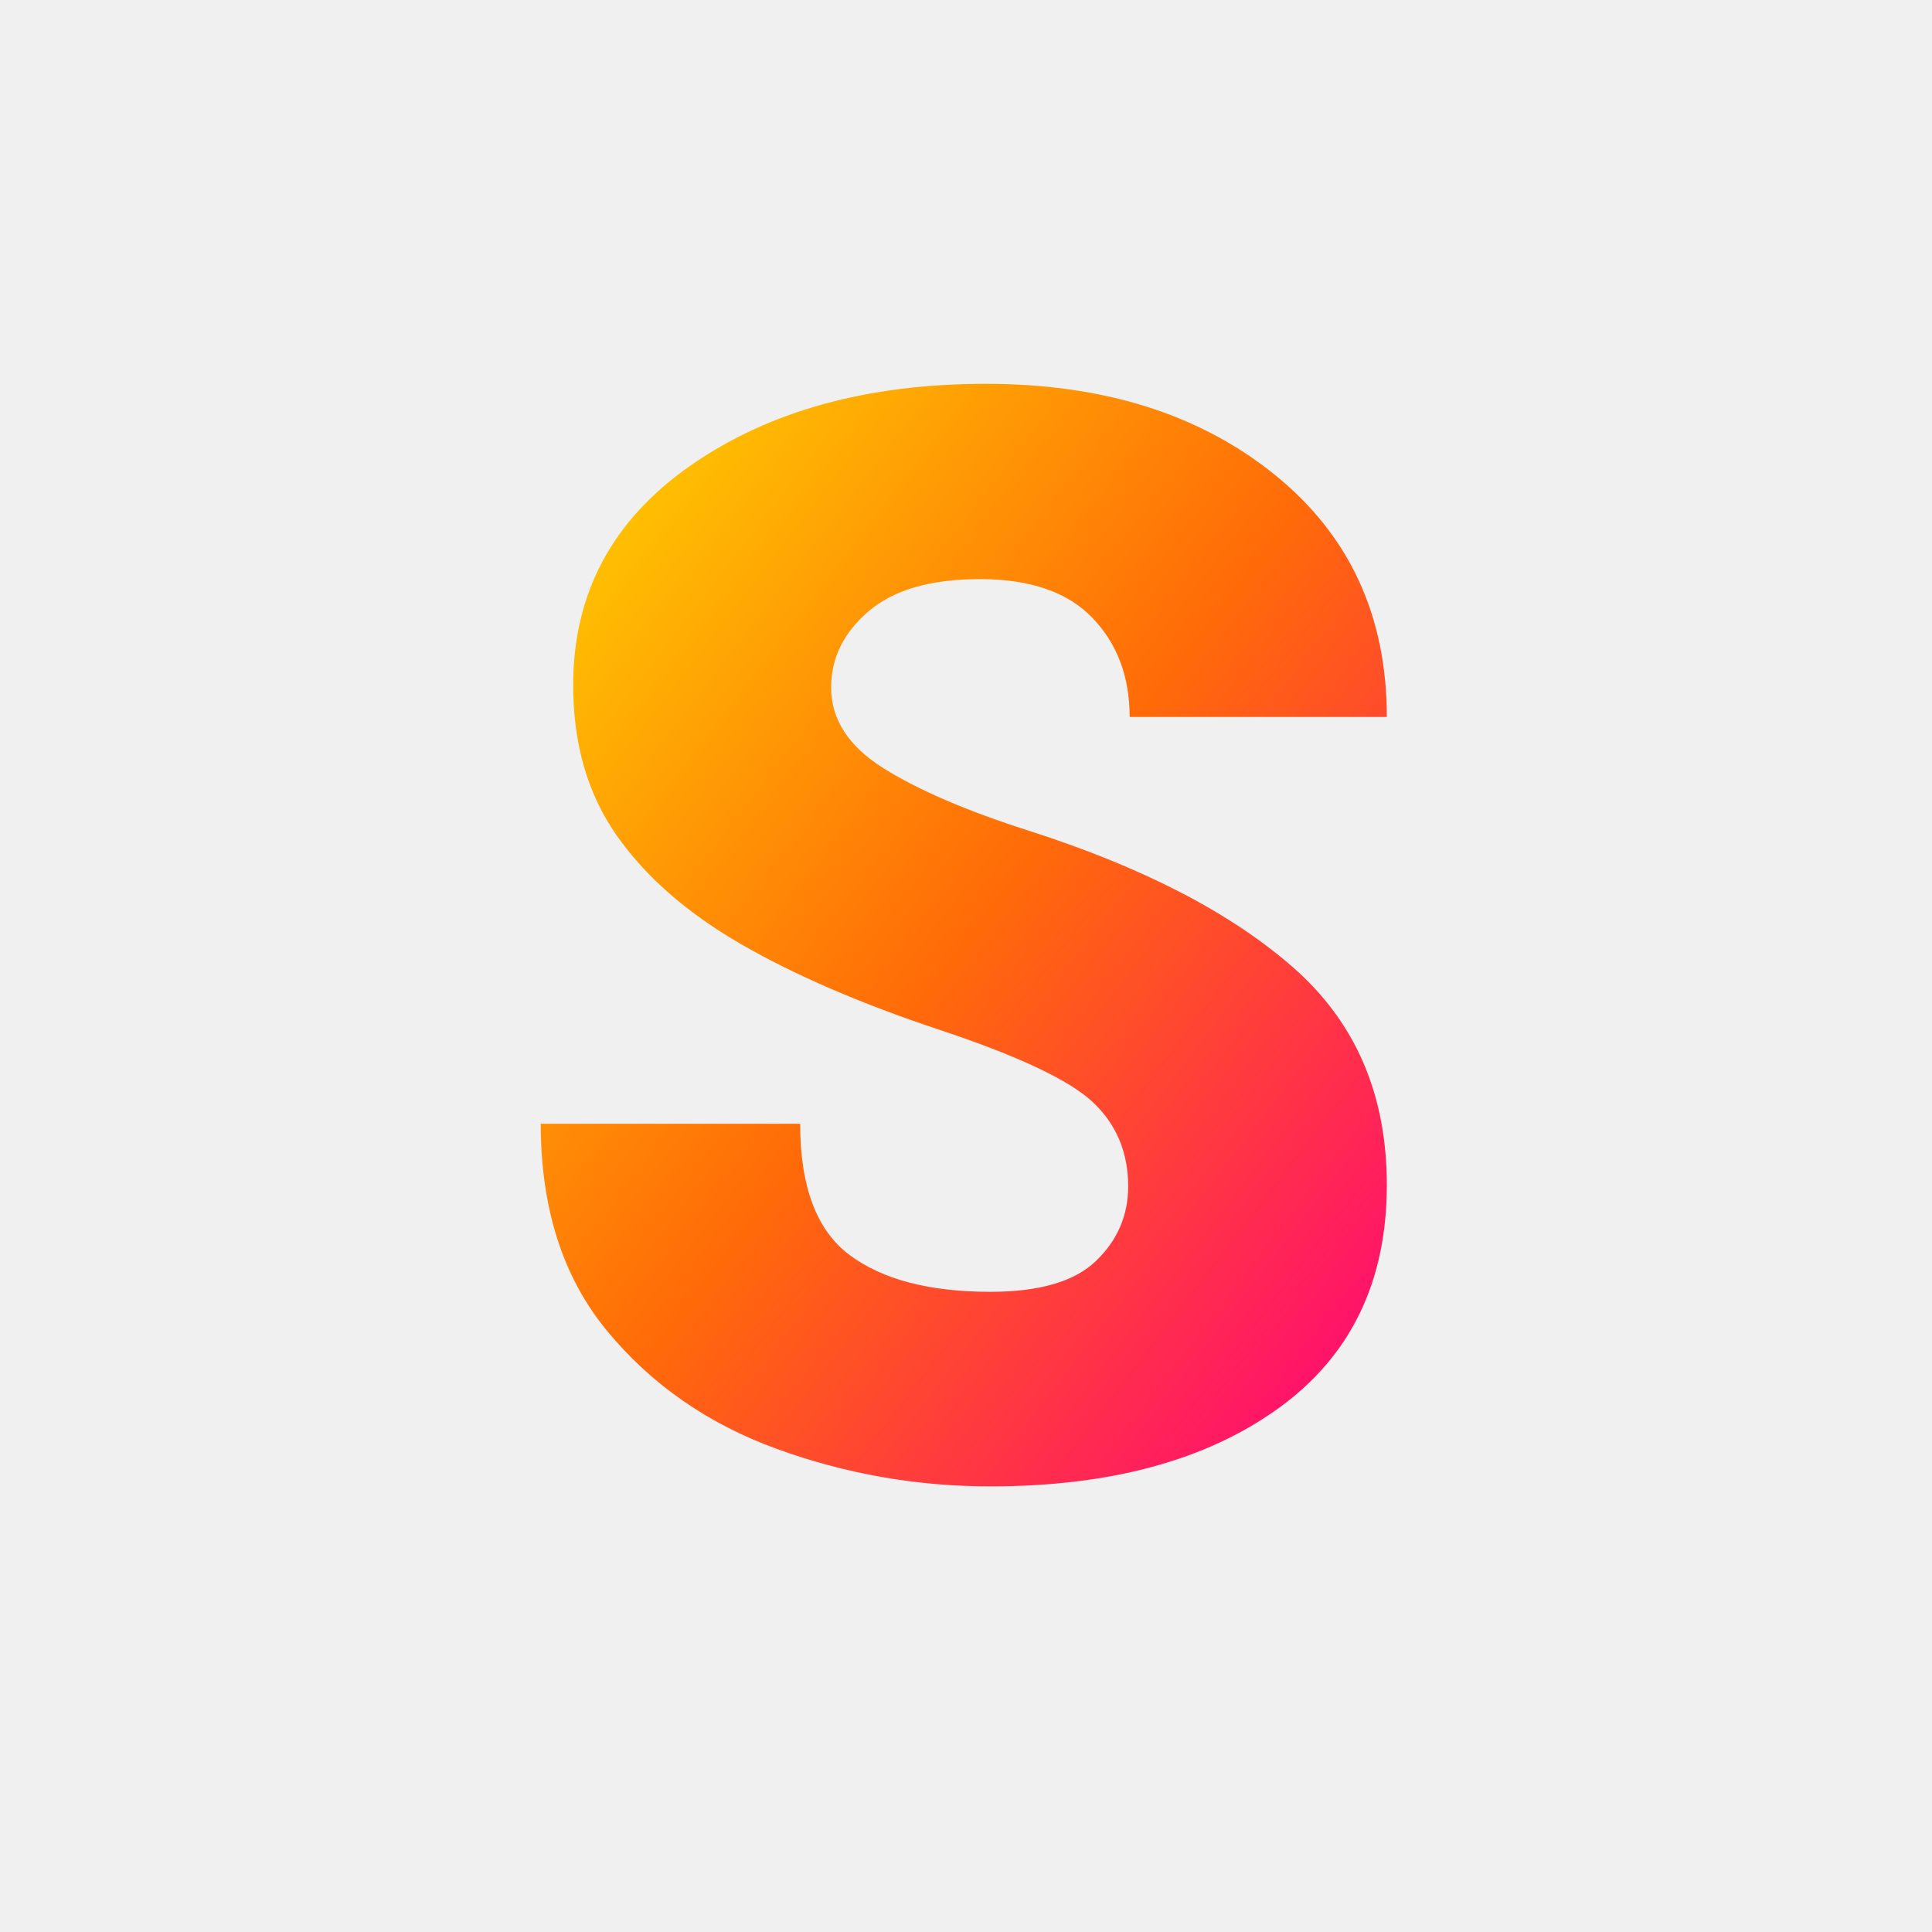
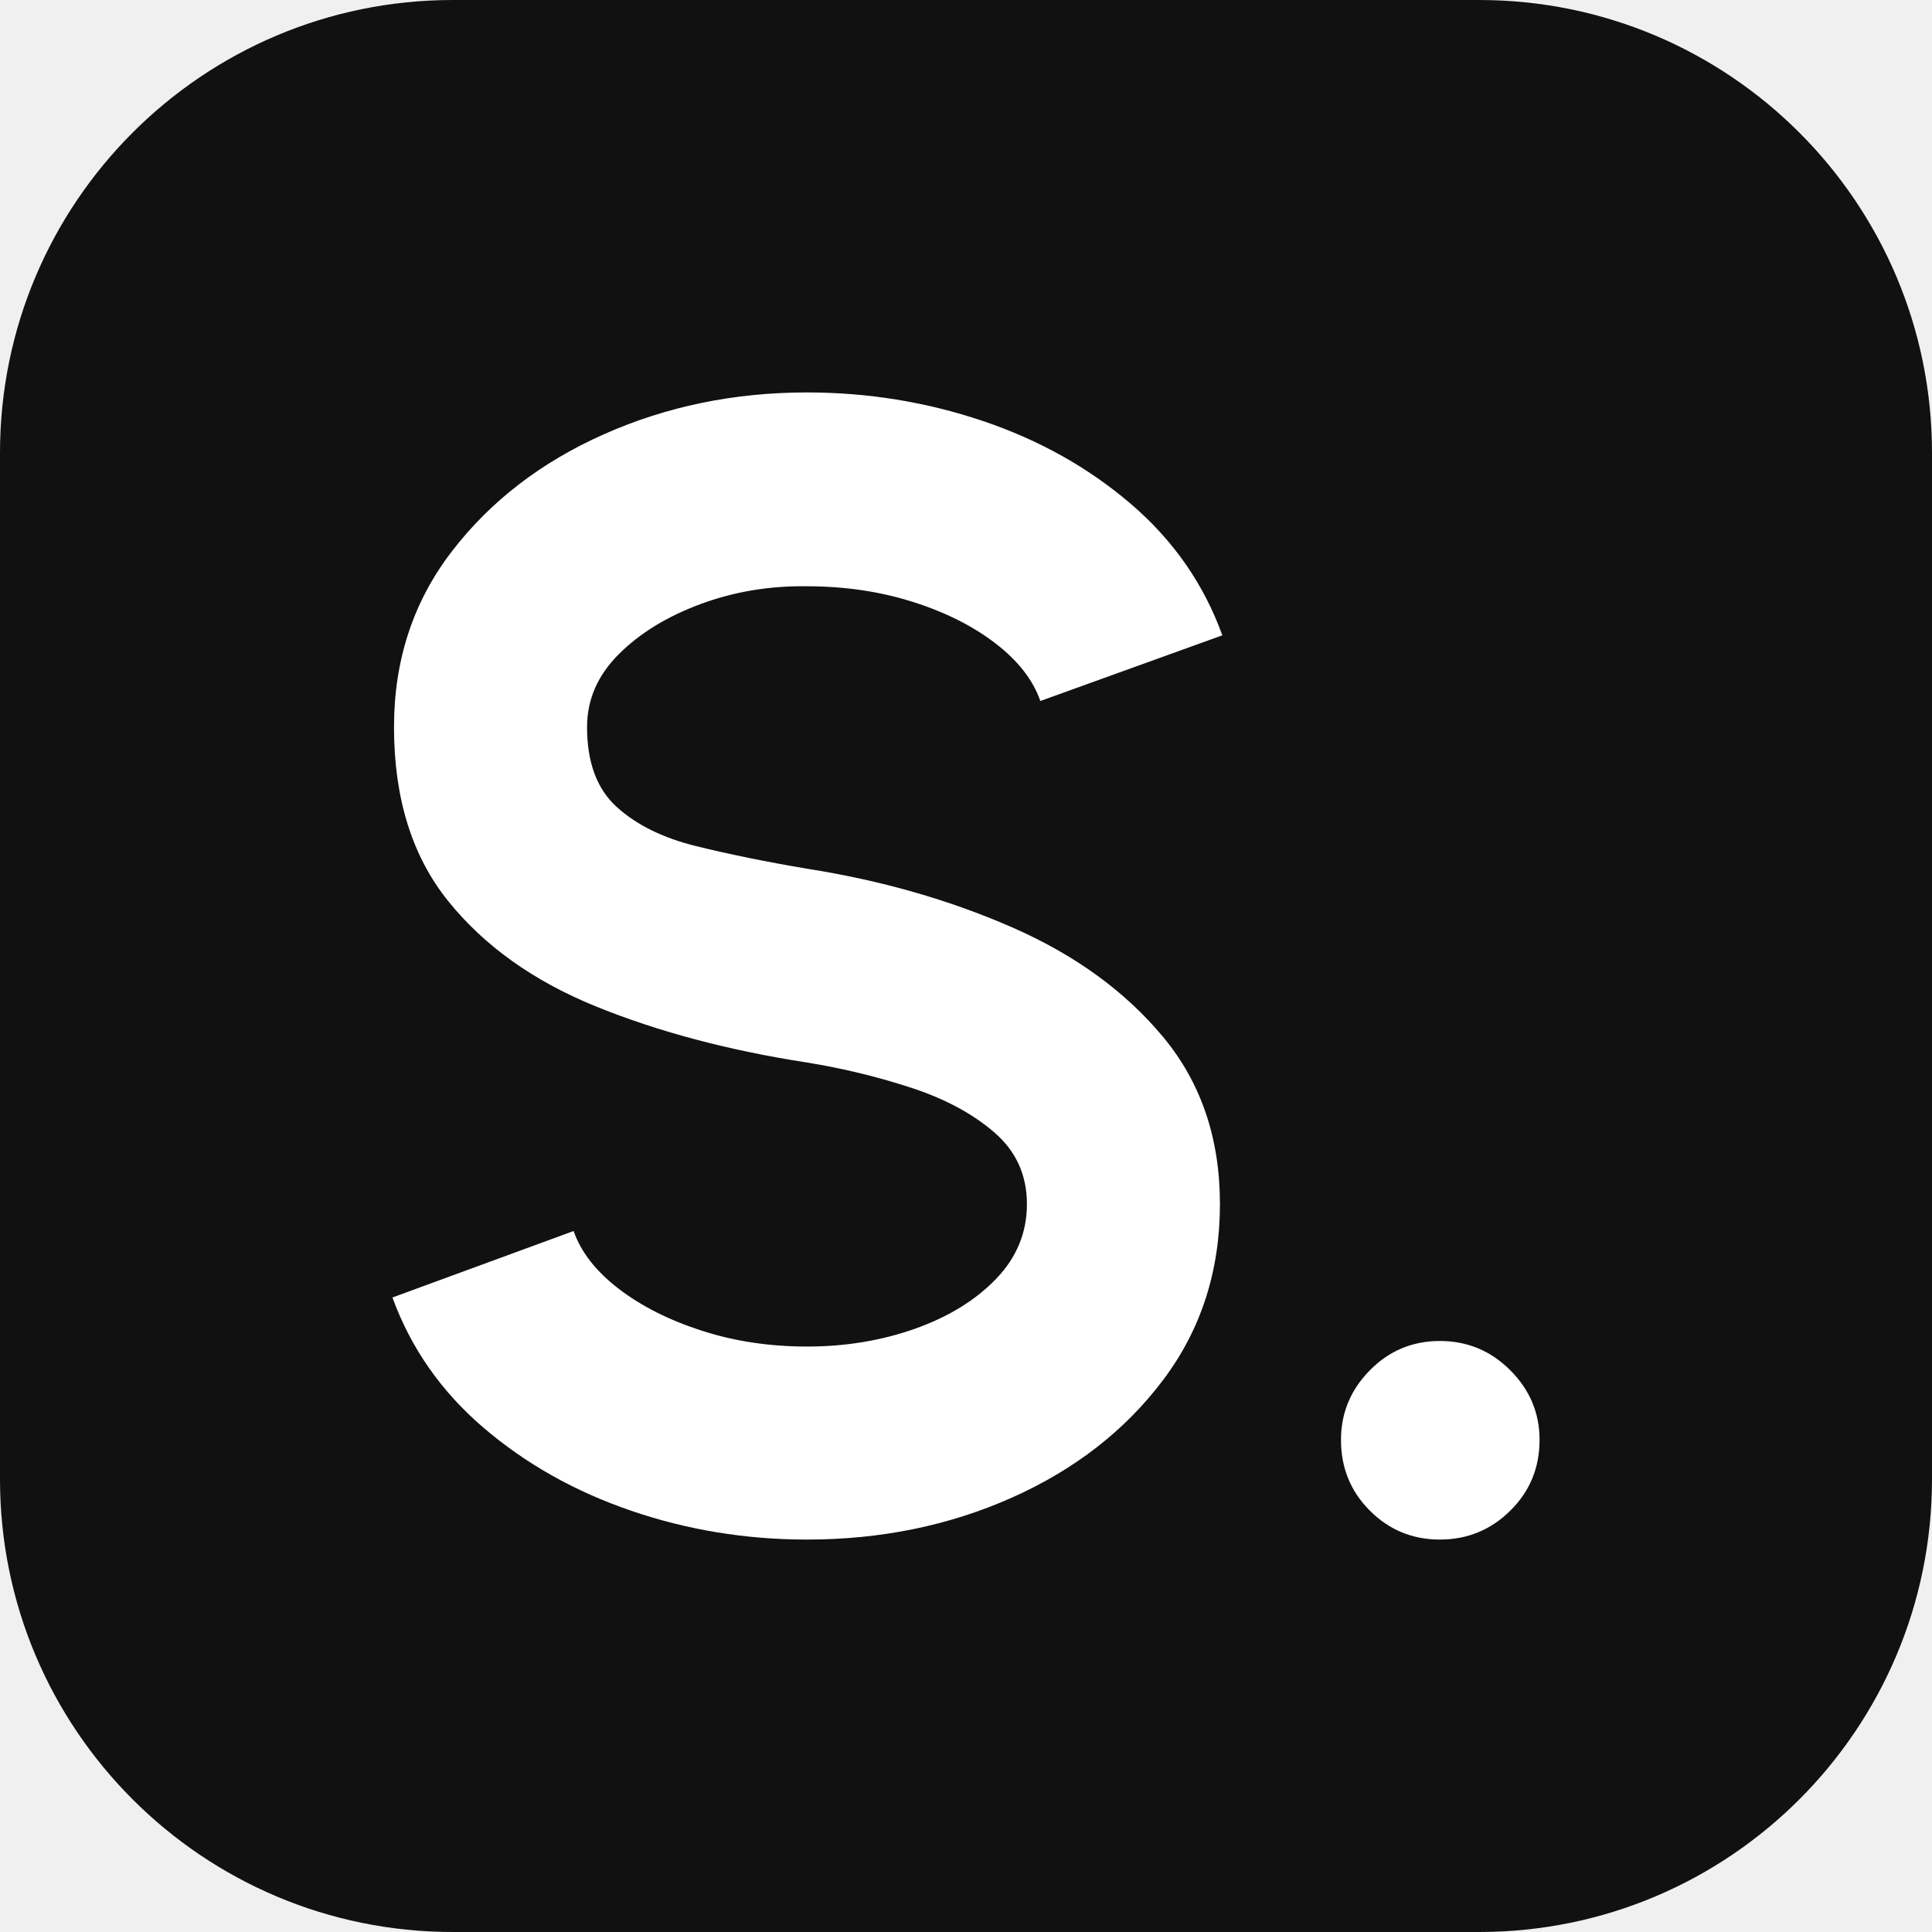
- <svg xmlns="http://www.w3.org/2000/svg" viewBox="0 0 512 512">
-   <defs>
-     <linearGradient id="cyber-sunset" x1="0%" y1="0%" x2="100%" y2="100%">
-       <stop offset="0%" stop-color="#ffd700" />
-       <stop offset="50%" stop-color="#ff6b08" />
-       <stop offset="100%" stop-color="#ff007f" />
-     </linearGradient>
-   </defs>
-   <text x="256" y="390" text-anchor="middle" fill="url(#cyber-sunset)" font-family="'Outfit', -apple-system, BlinkMacSystemFont, 'Segoe UI', Roboto, sans-serif" font-size="400" font-weight="900" letter-spacing="-5">S</text>
+ <svg xmlns="http://www.w3.org/2000/svg" viewBox="0 0 64 64">
+   <rect width="64" height="64" rx="15" fill="#111111" />
+   <path d="M26.732 51.0Q23.692 51.0 20.901 50.043Q18.11 49.087 16.014 47.292Q13.917 45.497 13.0 42.981L19.001 40.779Q19.368 41.828 20.495 42.692Q21.622 43.557 23.247 44.081Q24.872 44.606 26.732 44.606Q28.646 44.606 30.31 44.016Q31.974 43.426 32.996 42.365Q34.018 41.303 34.018 39.888Q34.018 38.447 32.943 37.517Q31.869 36.586 30.192 36.036Q28.514 35.486 26.732 35.197Q22.828 34.594 19.735 33.337Q16.643 32.079 14.848 29.851Q13.052 27.623 13.052 24.086Q13.052 20.757 14.966 18.268Q16.879 15.778 19.997 14.389Q23.116 13 26.732 13Q29.746 13 32.55 13.943Q35.354 14.887 37.464 16.695Q39.574 18.503 40.491 21.046L34.463 23.221Q34.097 22.172 32.97 21.308Q31.843 20.443 30.218 19.932Q28.593 19.421 26.732 19.421Q24.872 19.394 23.208 20.01Q21.543 20.626 20.495 21.674Q19.447 22.723 19.447 24.086Q19.447 25.841 20.43 26.732Q21.412 27.623 23.063 28.03Q24.714 28.436 26.732 28.777Q30.401 29.353 33.52 30.716Q36.639 32.079 38.526 34.346Q40.412 36.612 40.412 39.888Q40.412 43.217 38.526 45.719Q36.639 48.222 33.52 49.611Q30.401 51.0 26.732 51.0Z M47.698 51.0Q46.335 51.0 45.379 50.043Q44.422 49.087 44.422 47.698Q44.422 46.361 45.379 45.392Q46.335 44.422 47.698 44.422Q49.061 44.422 50.03 45.392Q51 46.361 51 47.698Q51 49.087 50.03 50.043Q49.061 51.0 47.698 51.0Z" fill="#ffffff" />
</svg>
